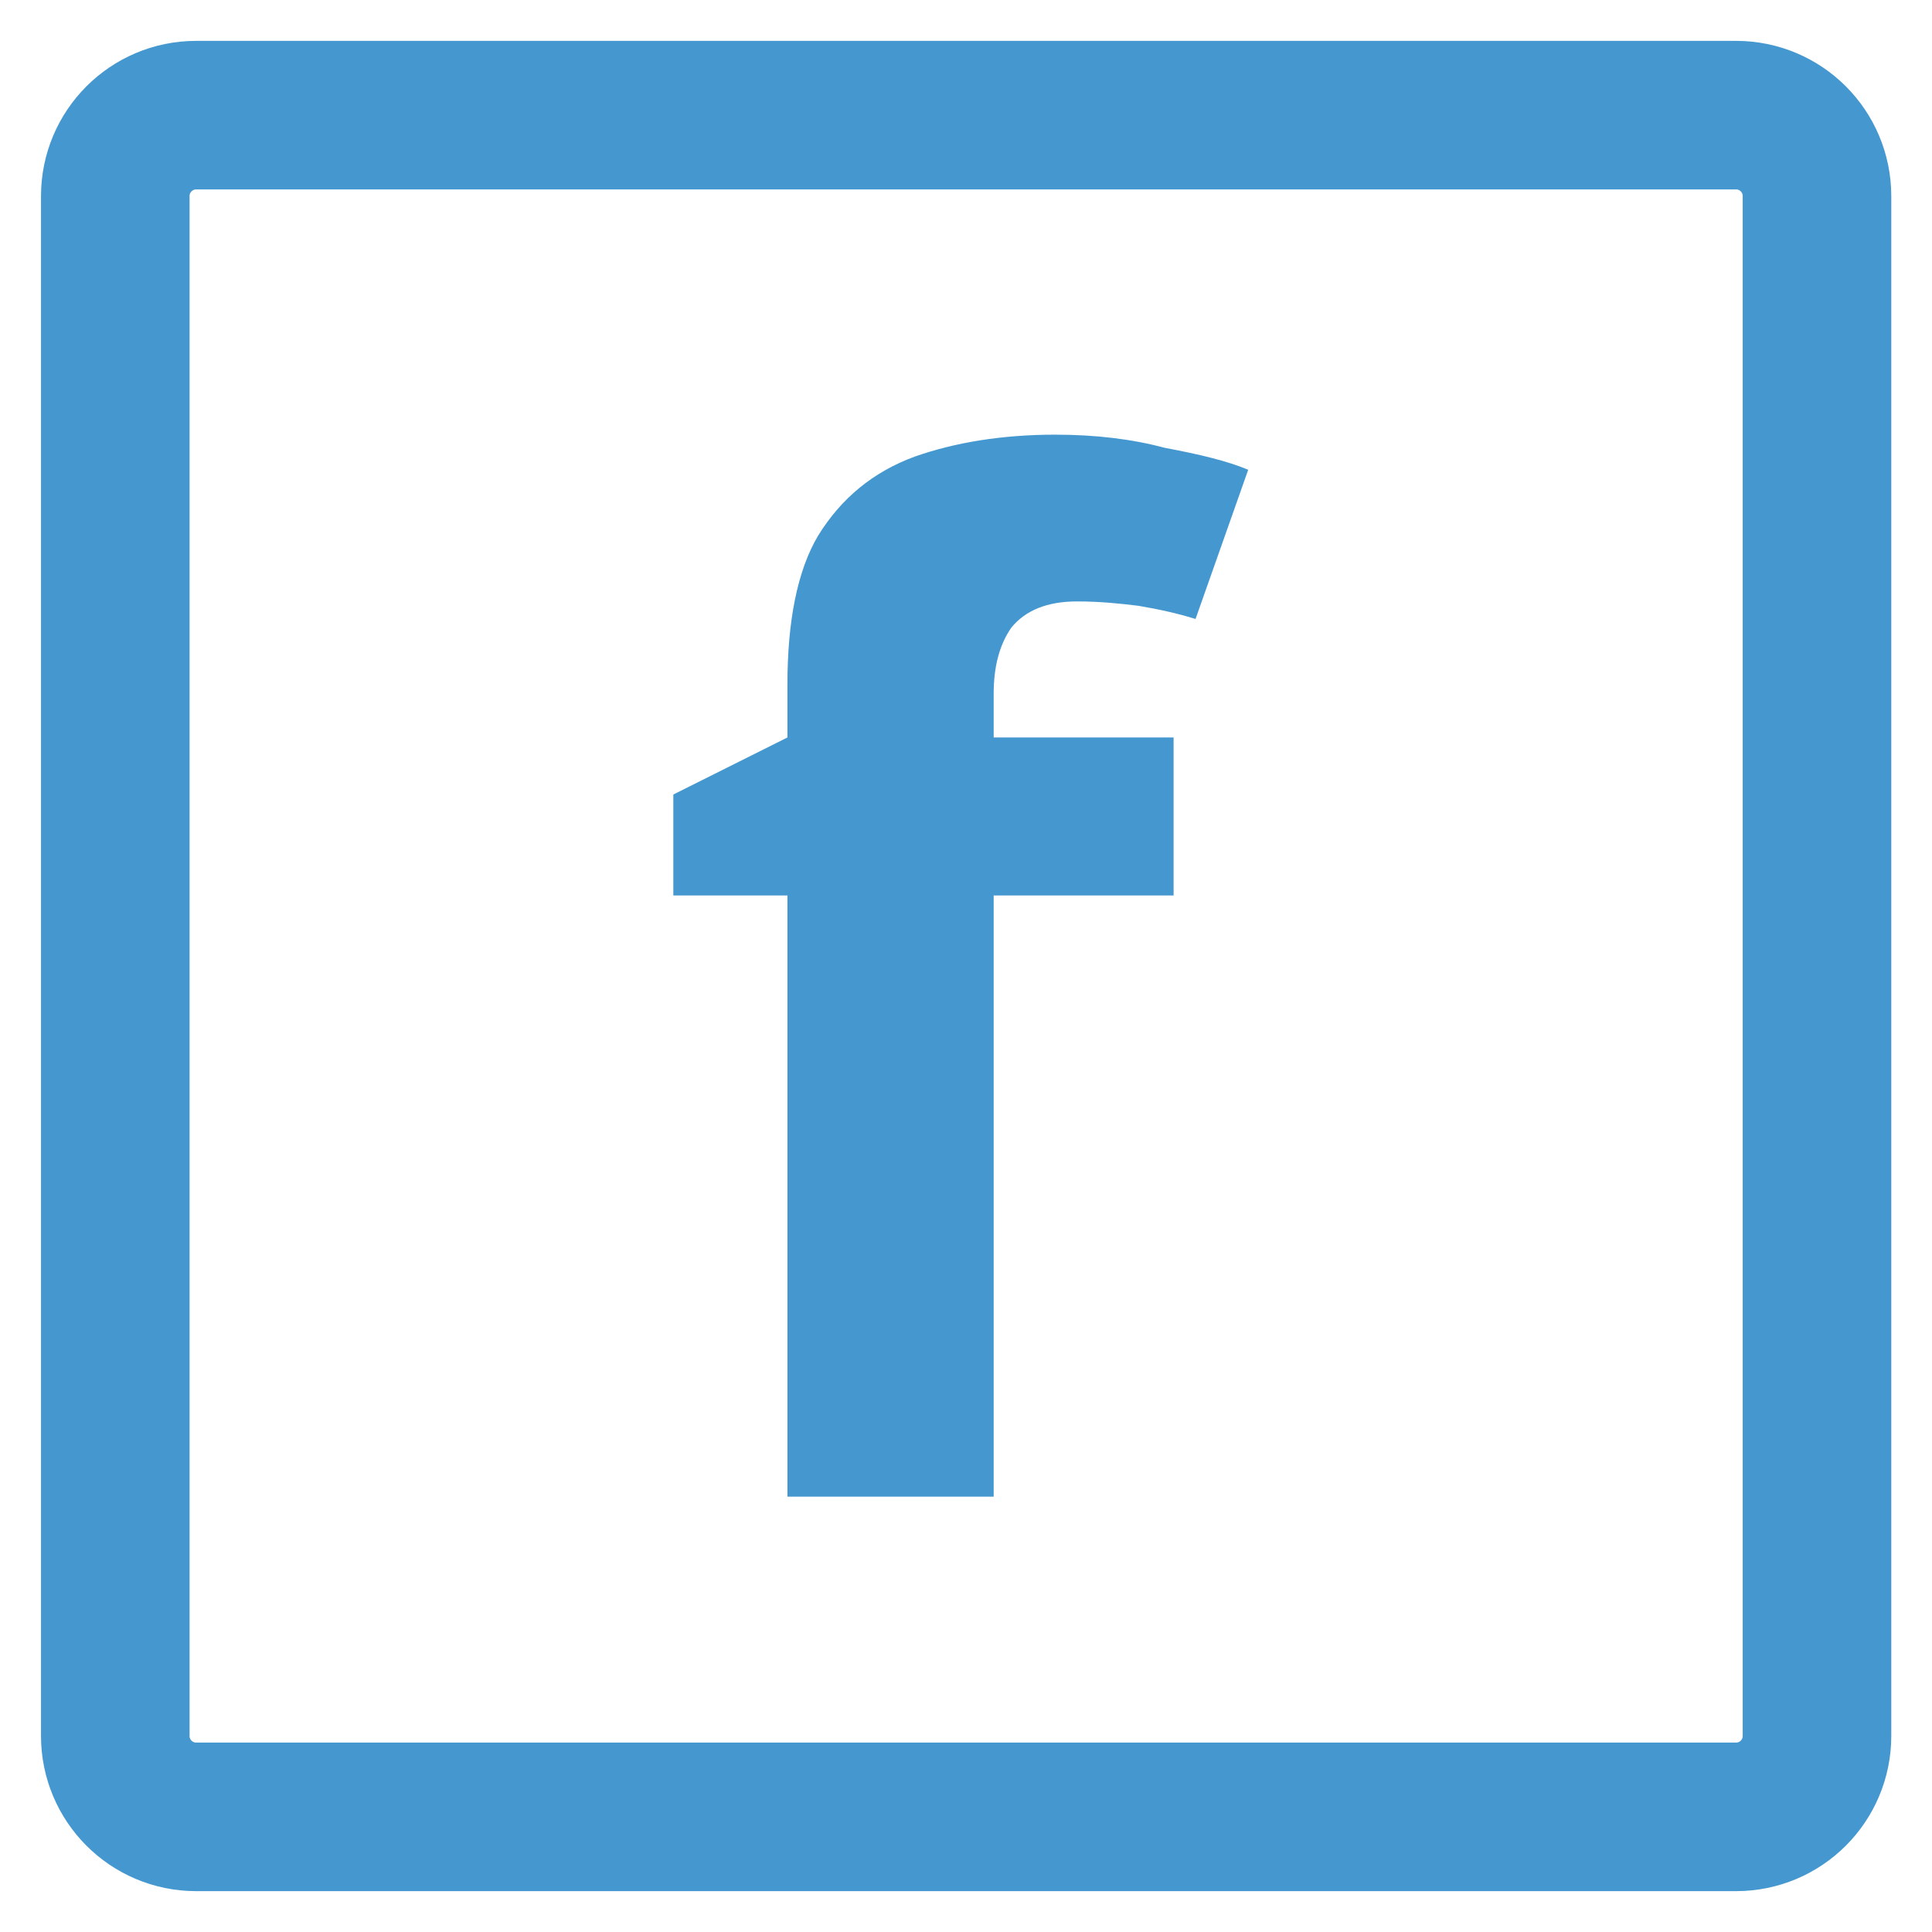
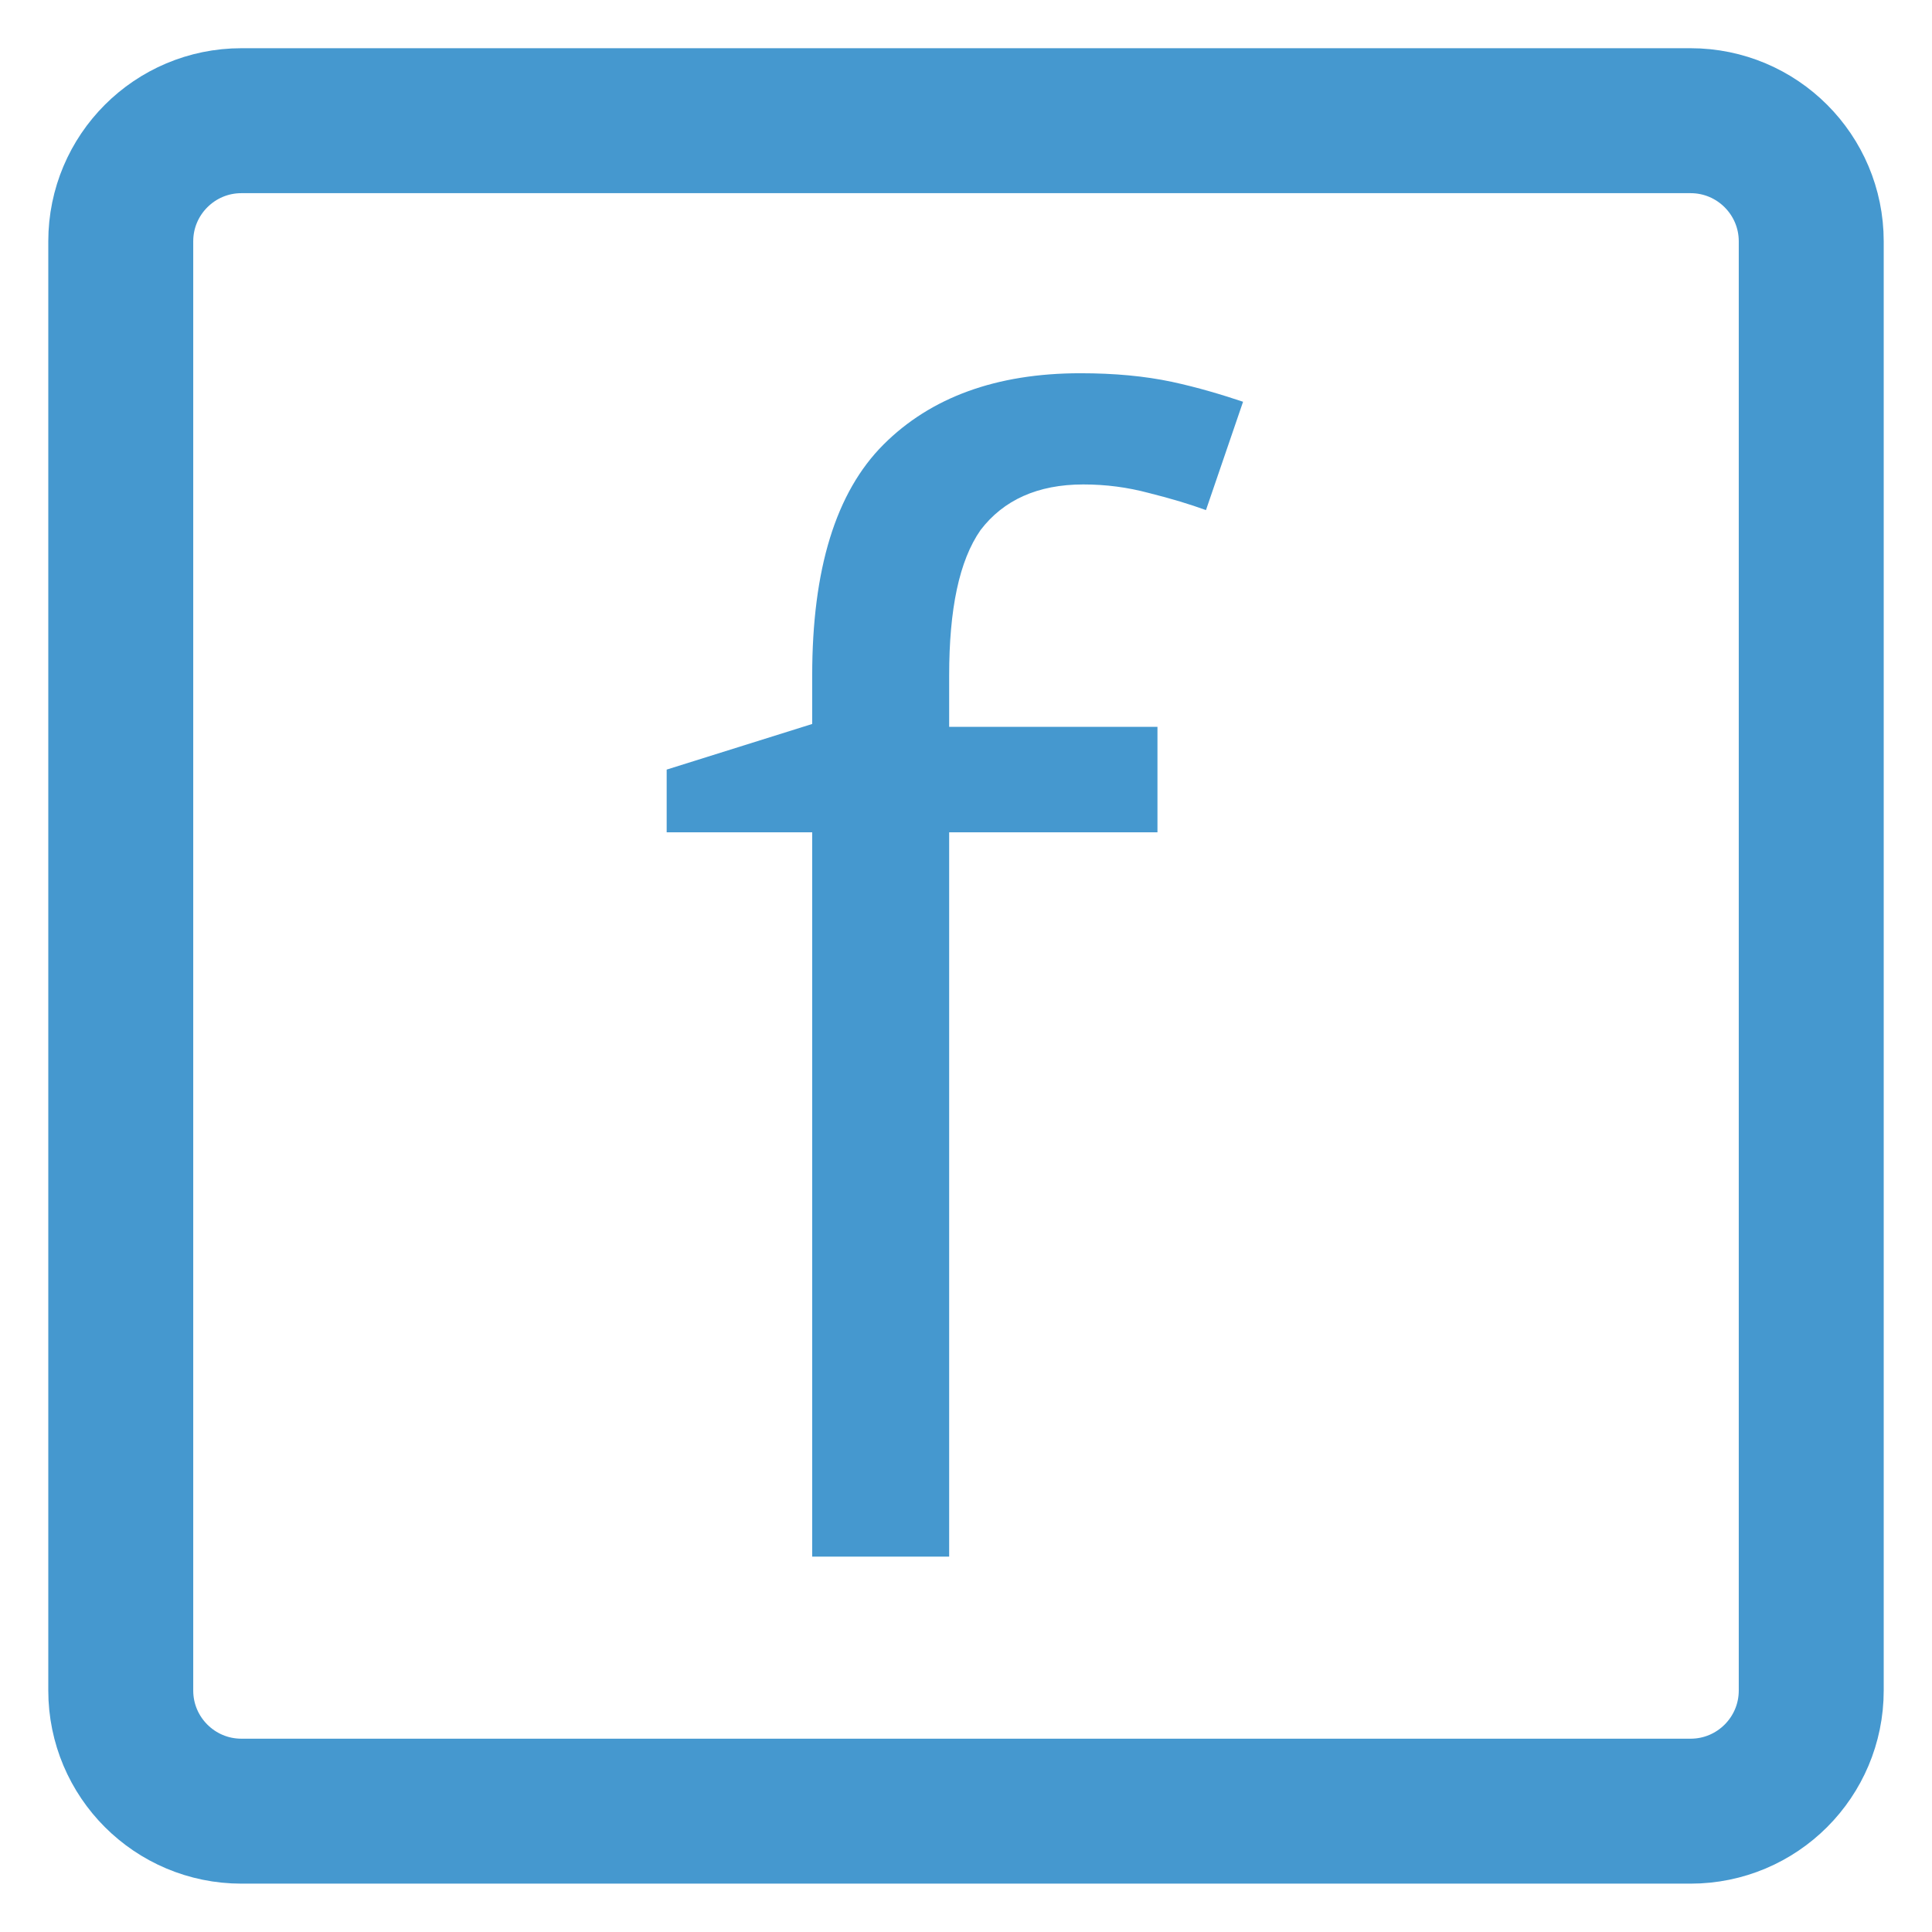
- <svg xmlns="http://www.w3.org/2000/svg" width="26" height="26" viewBox="0 0 6.879 6.879" version="1.1" id="svg6224">
+ <svg xmlns="http://www.w3.org/2000/svg" width="40" height="40" viewBox="0 0 10.583 10.583" version="1.1" id="svg6224">
  <defs id="defs6218" />
-   <g id="layer1" transform="translate(0,-290.1208)">
+   <g id="layer1" transform="translate(0,-286.4167)">
    <g id="g4528" transform="translate(-9.438507,-0.09717872)">
-       <rect ry="0.288" y="290.628" x="9.849" height="6.059" width="6.059" id="rect818" style="opacity:1;fill:none;fill-opacity:1;stroke:#4598cf;stroke-width:0.529;stroke-linecap:square;stroke-linejoin:round;stroke-miterlimit:4;stroke-dasharray:none;stroke-dashoffset:0;stroke-opacity:1;paint-order:fill markers stroke" />
-       <text id="text1381" y="295.546" x="11.743" style="font-style:normal;font-variant:normal;font-weight:bold;font-stretch:normal;font-size:5.644px;line-height:3.175px;font-family:Caladea;-inkscape-font-specification:'Caladea, Bold';font-variant-ligatures:normal;font-variant-caps:normal;font-variant-numeric:normal;font-feature-settings:normal;text-align:start;letter-spacing:0px;word-spacing:0px;writing-mode:lr-tb;text-anchor:start;fill:#4598cf;fill-opacity:1;stroke:none;stroke-width:0.265;" xml:space="preserve">
-         <tspan style="font-style:normal;font-variant:normal;font-weight:bold;font-stretch:normal;font-size:4.939px;font-family:sans-serif;-inkscape-font-specification:'sans-serif, Bold';font-variant-ligatures:normal;font-variant-caps:normal;font-variant-numeric:normal;font-feature-settings:normal;text-align:start;writing-mode:lr-tb;text-anchor:start;fill:#4598cf;fill-opacity:1;stroke-width:0.265;" y="295.546" x="11.743" id="tspan1379">f</tspan>
+       <text id="text1381" y="295.142" x="12.96" style="font-style:normal;font-variant:normal;font-weight:normal;font-stretch:normal;font-size:8.467px;line-height:7.068px;font-family:sans-serif;-inkscape-font-specification:'sans-serif, Normal';font-variant-ligatures:normal;font-variant-caps:normal;font-variant-numeric:normal;font-feature-settings:normal;text-align:start;letter-spacing:0px;word-spacing:0px;writing-mode:lr-tb;text-anchor:start;fill:#4598cf;fill-opacity:1;stroke:none;stroke-width:0.265" xml:space="preserve" transform="scale(1.000339,0.9996609)">
+         <tspan style="font-style:normal;font-variant:normal;font-weight:normal;font-stretch:normal;font-size:8.467px;font-family:sans-serif;-inkscape-font-specification:'sans-serif, Normal';font-variant-ligatures:normal;font-variant-caps:normal;font-variant-numeric:normal;font-feature-settings:normal;text-align:start;writing-mode:lr-tb;text-anchor:start;fill:#4598cf;fill-opacity:1;stroke-width:0.265" y="295.142" x="12.96" id="tspan1379">f</tspan>
      </text>
+       <rect style="opacity:1;fill:none;fill-opacity:1;stroke:#4598cf;stroke-width:0.794;stroke-linecap:square;stroke-linejoin:round;stroke-miterlimit:4;stroke-dasharray:none;stroke-dashoffset:0;stroke-opacity:1;paint-order:fill markers stroke" id="rect844" width="9.26" height="9.26" x="10.1" y="287.175" ry="0.661" />
    </g>
  </g>
</svg>
